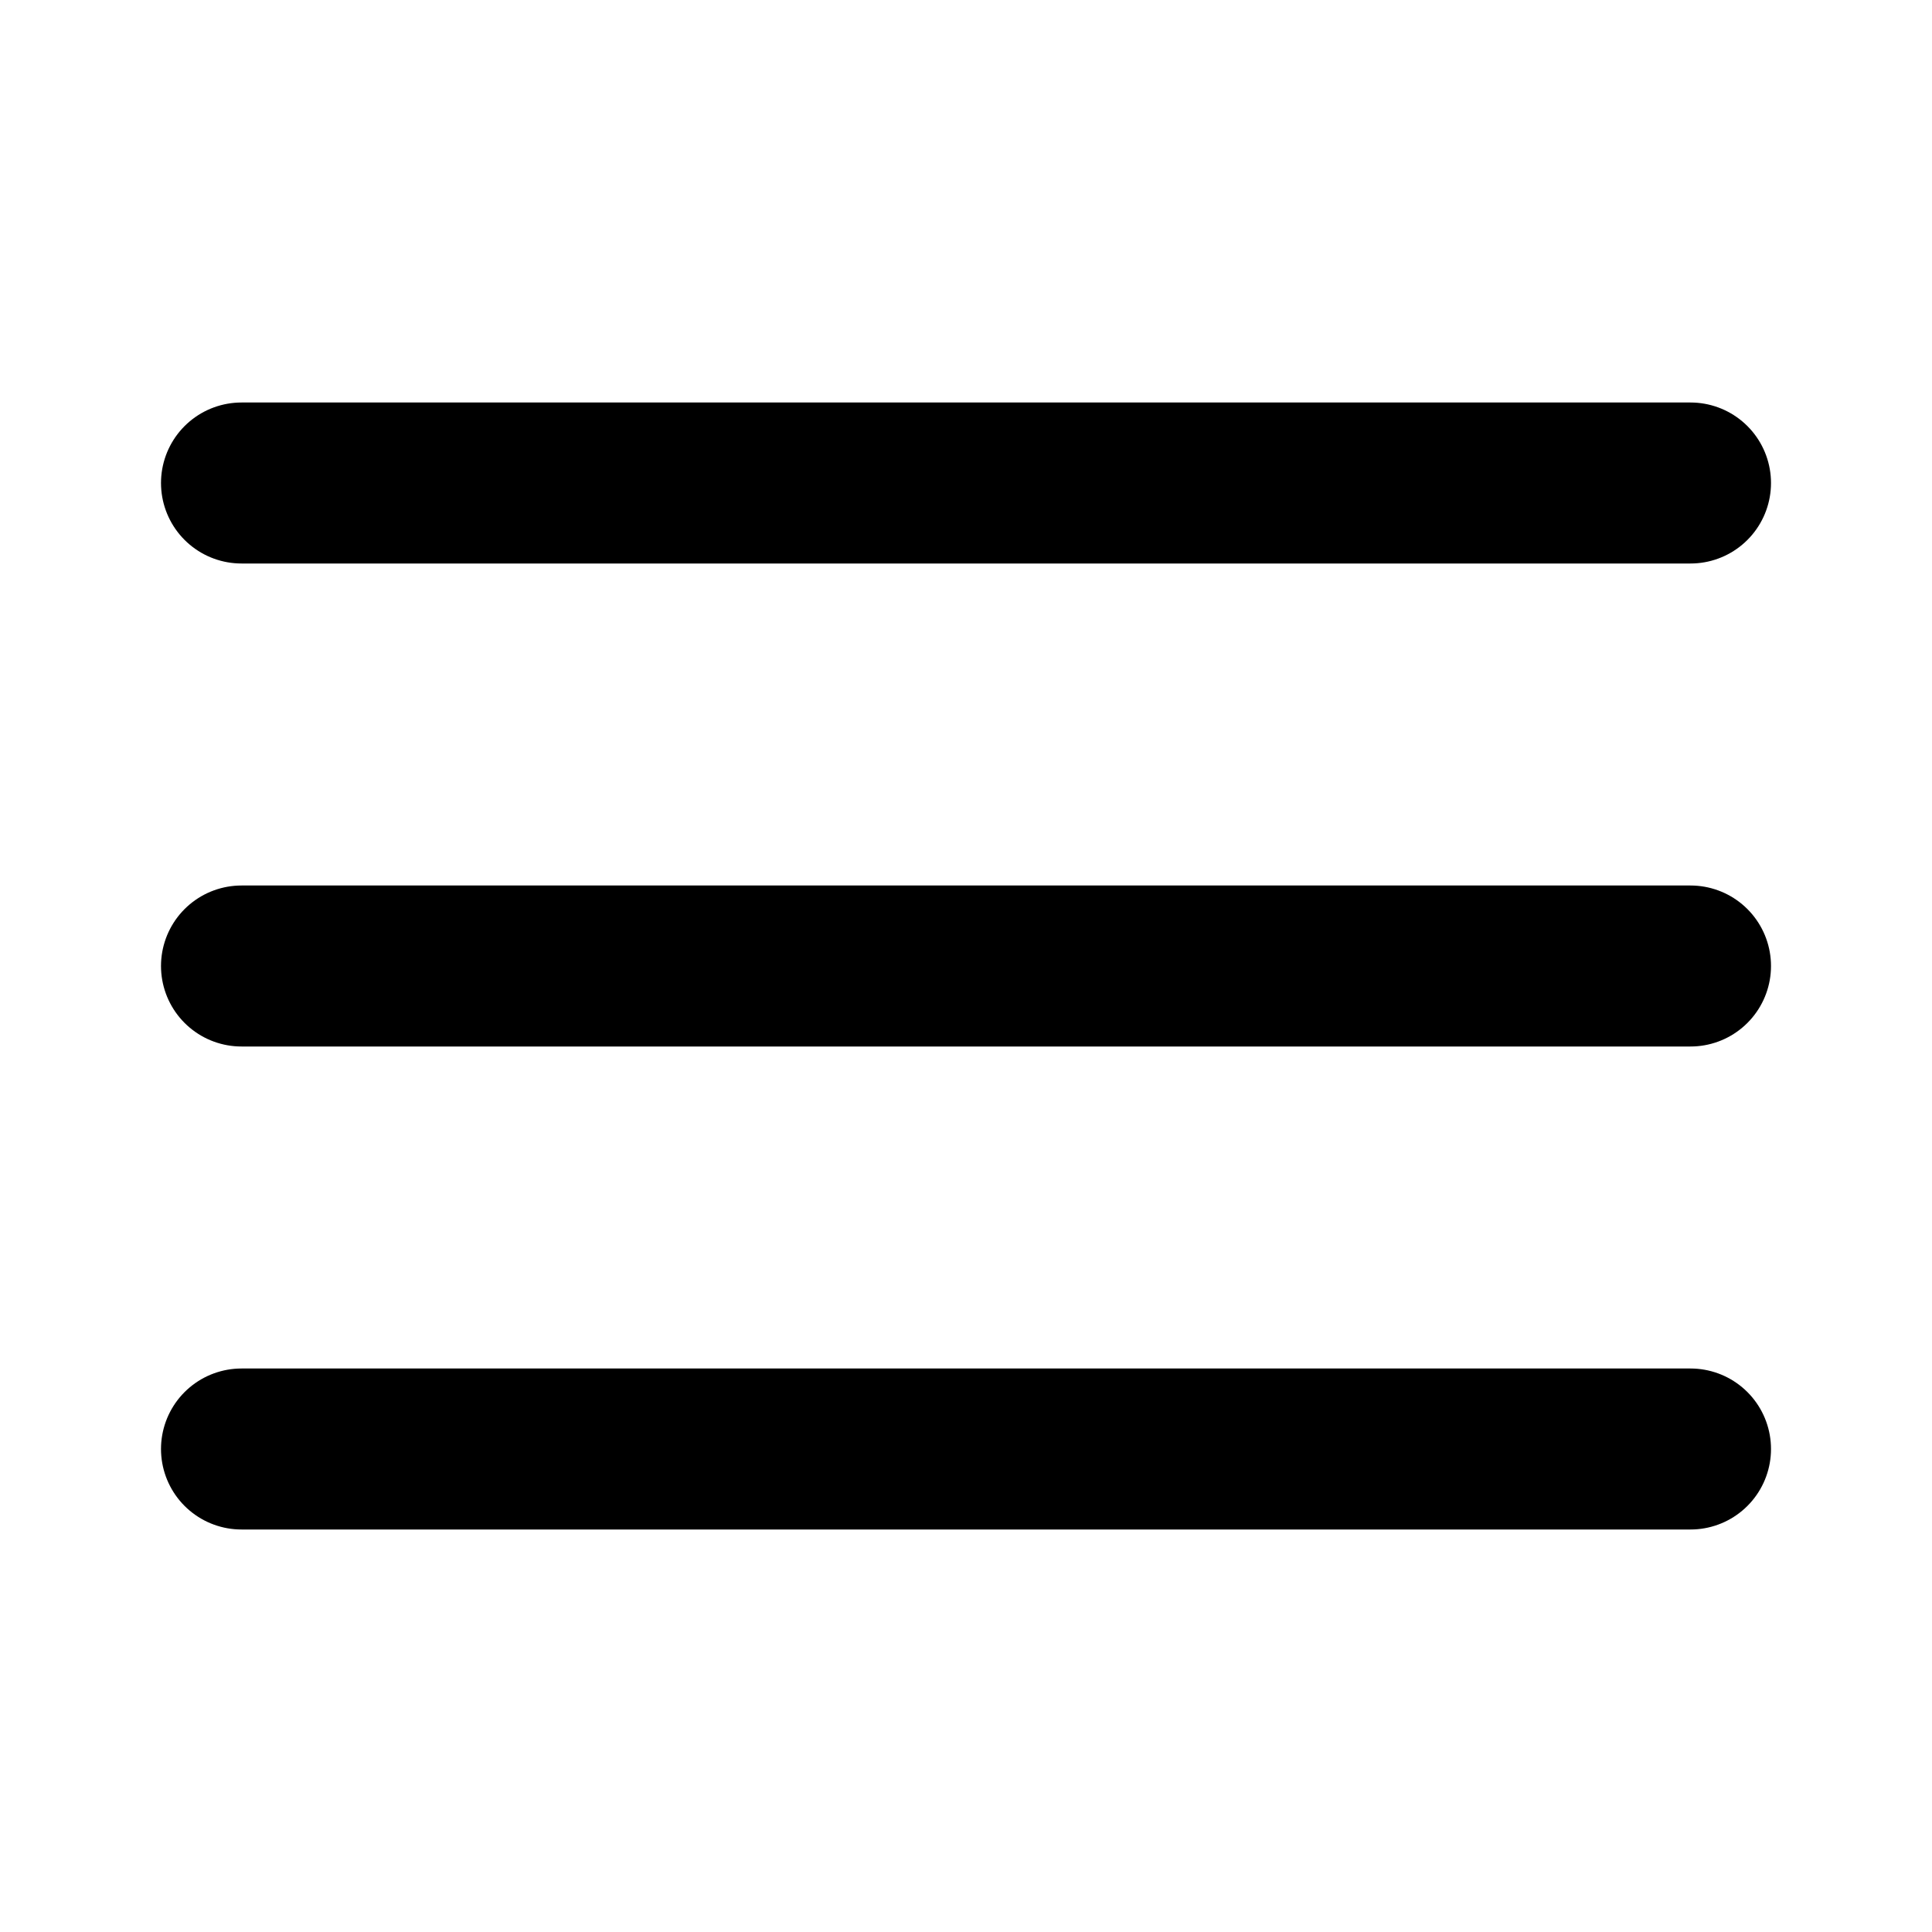
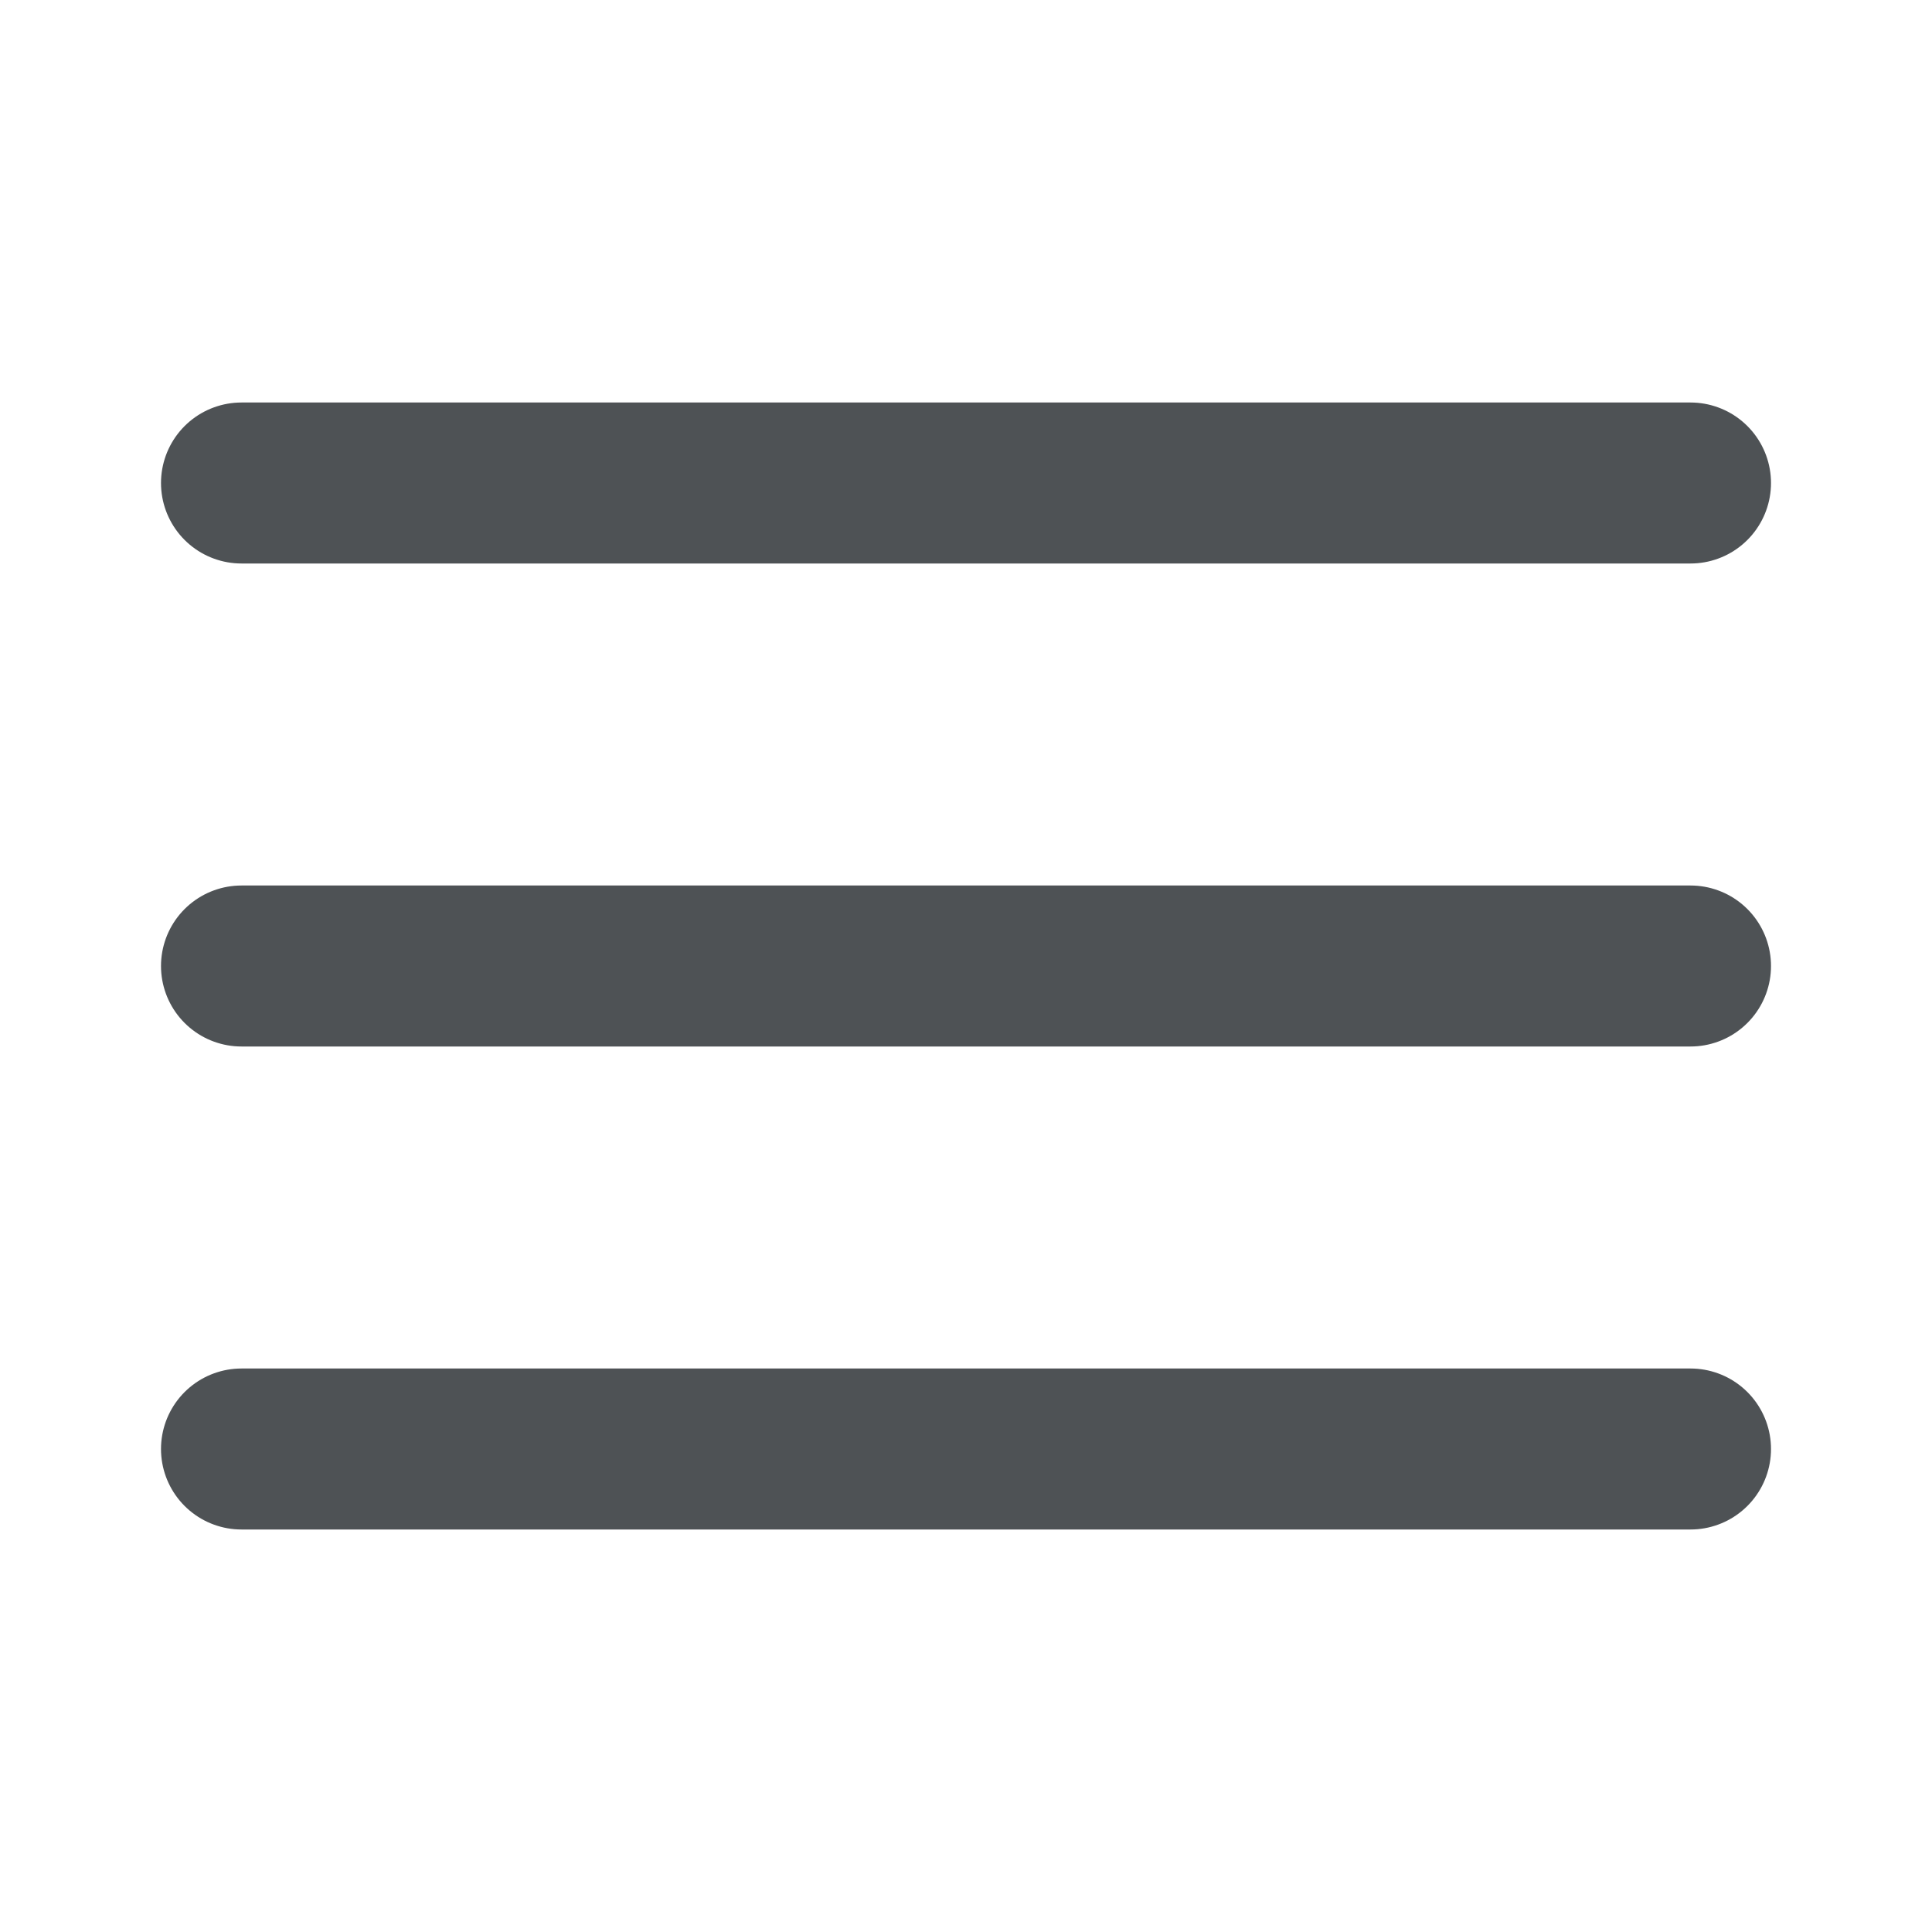
- <svg xmlns="http://www.w3.org/2000/svg" width="24" height="24" viewBox="0 0 24 24" fill="none" stroke="currentColor" stroke-width="2" stroke-linecap="round" stroke-linejoin="round" class="feather feather-menu">
+ <svg xmlns="http://www.w3.org/2000/svg" width="24" height="24" viewBox="0 0 24 24" fill="none" stroke="#4e5255" stroke-width="2" stroke-linecap="round" stroke-linejoin="round" class="feather feather-menu">
  <line x1="3" y1="12" x2="21" y2="12" />
  <line x1="3" y1="6" x2="21" y2="6" />
  <line x1="3" y1="18" x2="21" y2="18" />
</svg>
